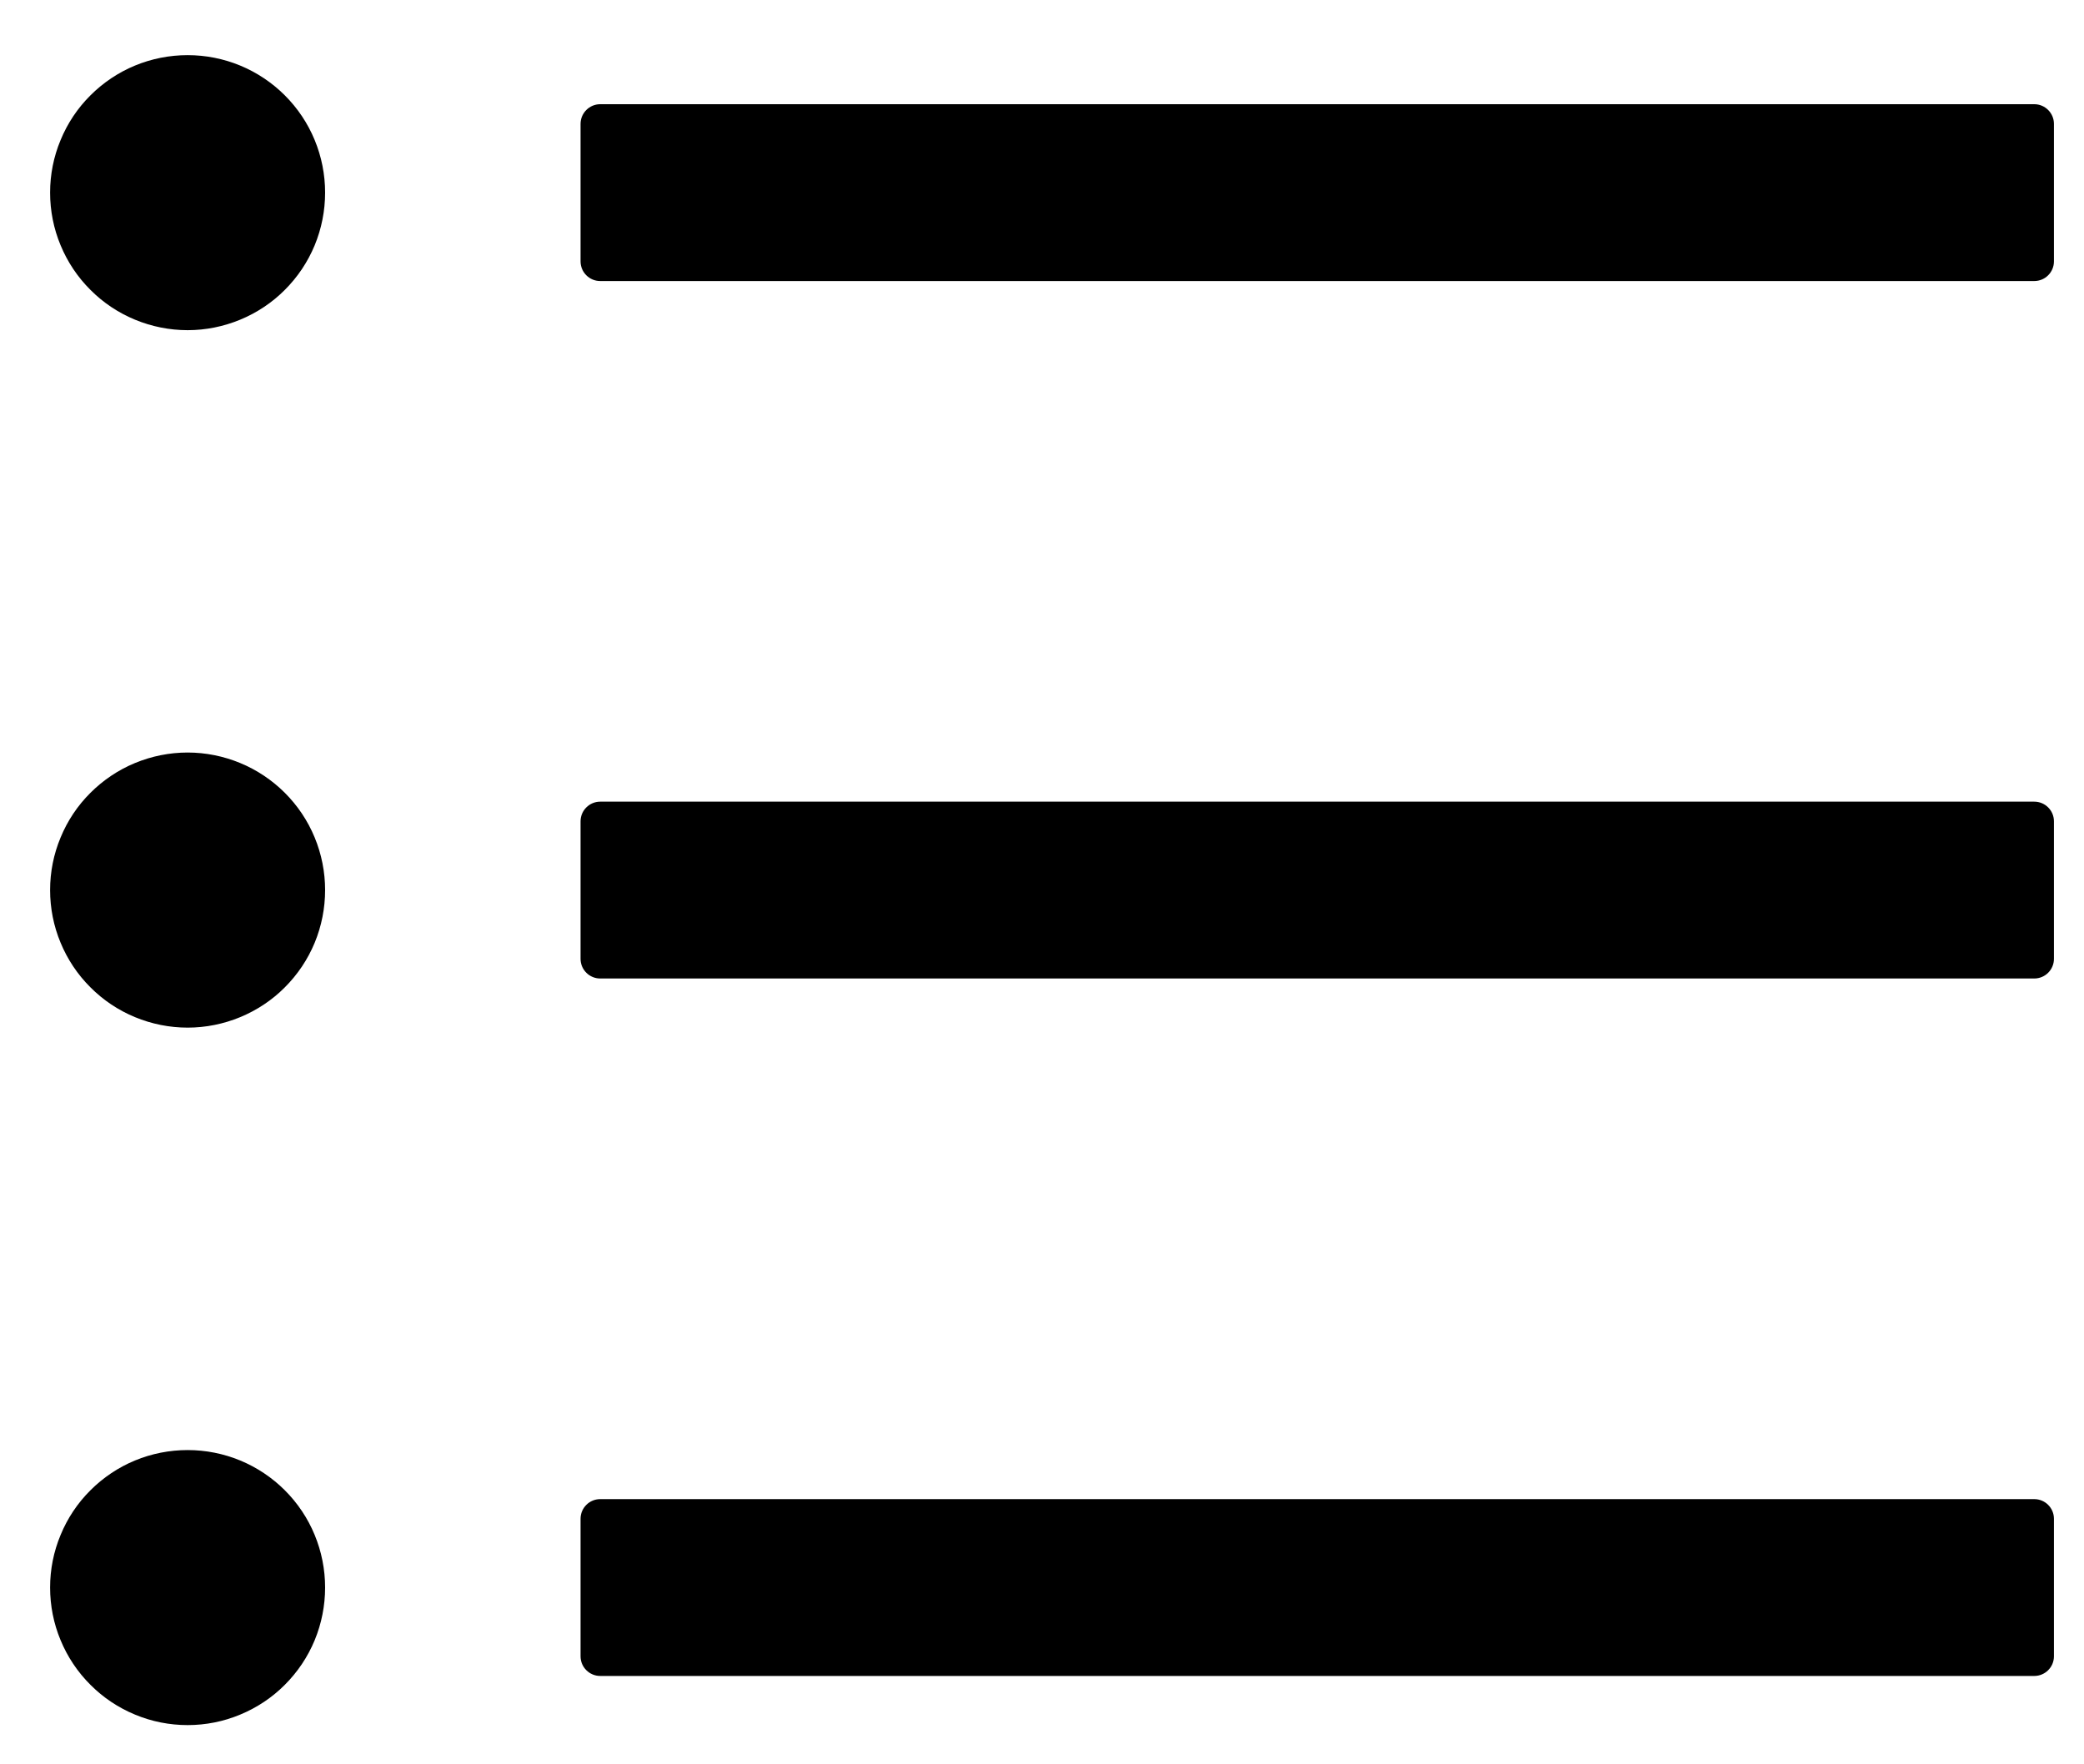
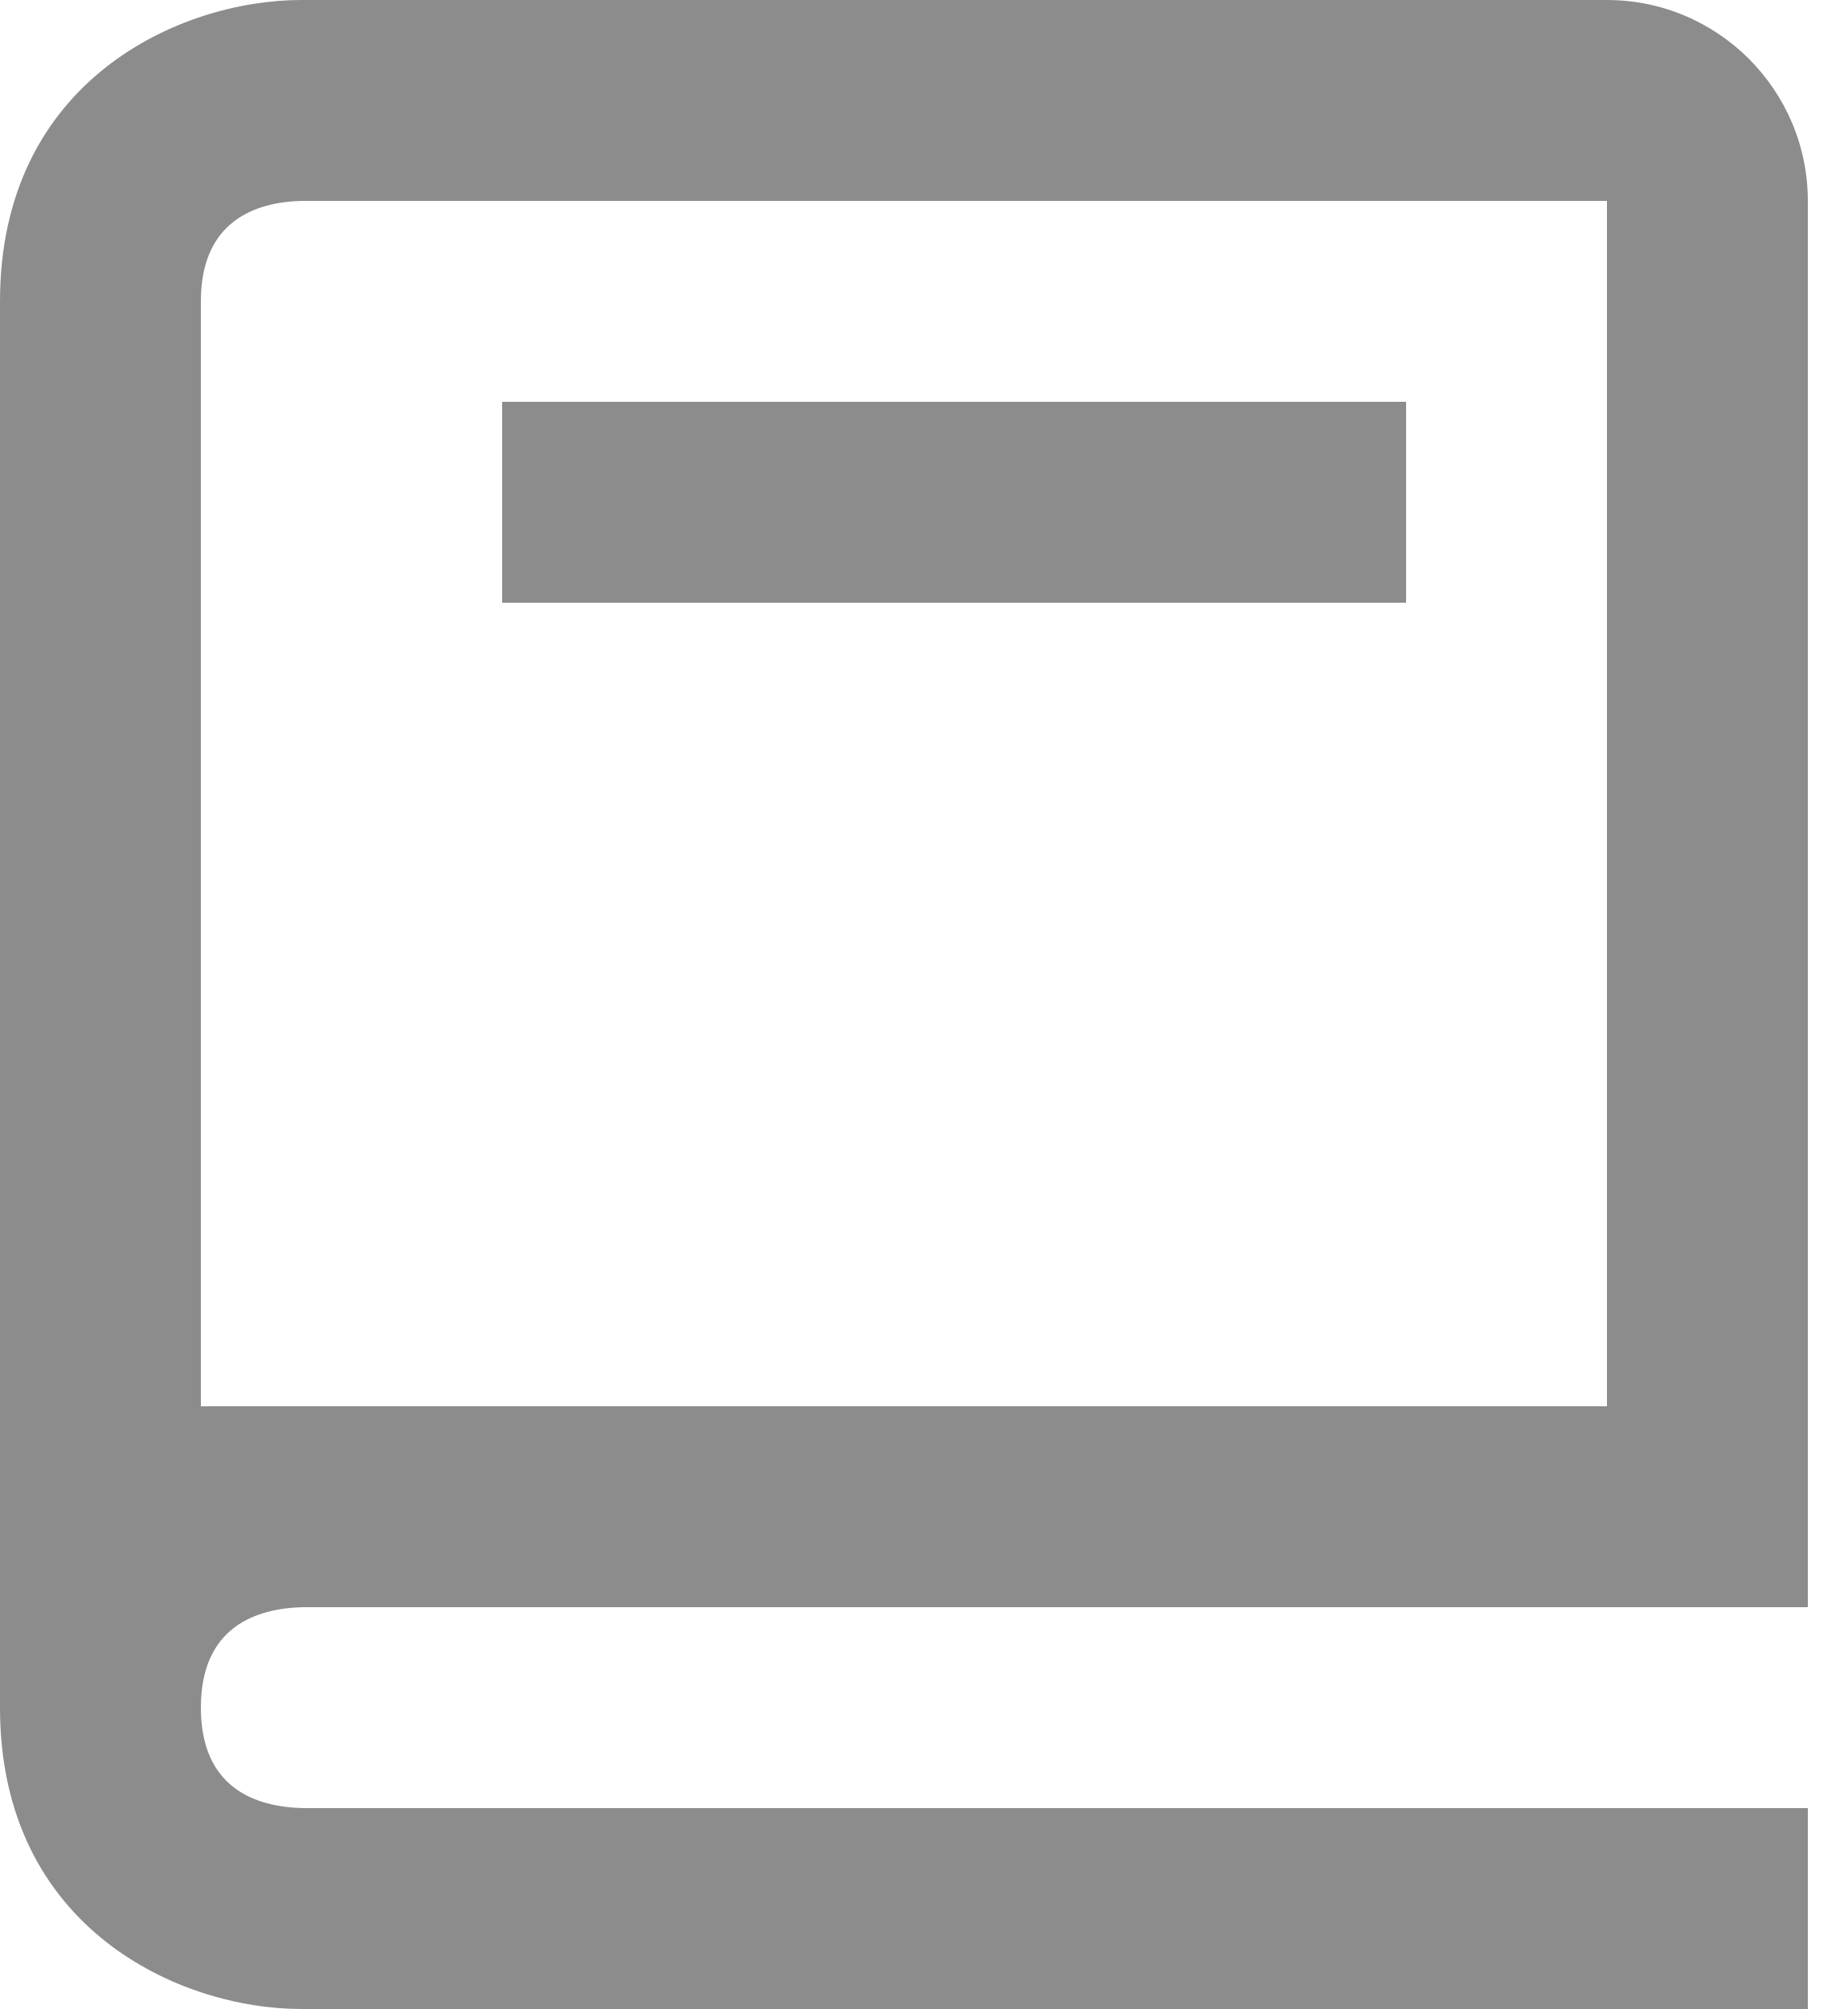
- <svg xmlns="http://www.w3.org/2000/svg" width="26" height="22" viewBox="0 0 26 22" fill="none">
-   <path d="M25.38 1.3H7.488C7.353 1.3 7.243 1.411 7.243 1.545V3.261C7.243 3.396 7.353 3.506 7.488 3.506H25.38C25.515 3.506 25.625 3.396 25.625 3.261V1.545C25.625 1.411 25.515 1.3 25.38 1.3ZM25.38 10.001H7.488C7.353 10.001 7.243 10.111 7.243 10.246V11.962C7.243 12.097 7.353 12.207 7.488 12.207H25.38C25.515 12.207 25.625 12.097 25.625 11.962V10.246C25.625 10.111 25.515 10.001 25.38 10.001ZM25.38 18.702H7.488C7.353 18.702 7.243 18.812 7.243 18.947V20.663C7.243 20.798 7.353 20.908 7.488 20.908H25.38C25.515 20.908 25.625 20.798 25.625 20.663V18.947C25.625 18.812 25.515 18.702 25.38 18.702ZM0.625 2.403C0.625 2.628 0.669 2.852 0.756 3.06C0.842 3.268 0.968 3.457 1.128 3.616C1.287 3.776 1.476 3.902 1.684 3.988C1.892 4.074 2.115 4.119 2.341 4.119C2.566 4.119 2.789 4.074 2.997 3.988C3.205 3.902 3.395 3.776 3.554 3.616C3.713 3.457 3.84 3.268 3.926 3.06C4.012 2.852 4.056 2.628 4.056 2.403C4.056 2.178 4.012 1.955 3.926 1.747C3.84 1.538 3.713 1.349 3.554 1.19C3.395 1.031 3.205 0.904 2.997 0.818C2.789 0.732 2.566 0.688 2.341 0.688C2.115 0.688 1.892 0.732 1.684 0.818C1.476 0.904 1.287 1.031 1.128 1.19C0.968 1.349 0.842 1.538 0.756 1.747C0.669 1.955 0.625 2.178 0.625 2.403ZM0.625 11.104C0.625 11.329 0.669 11.553 0.756 11.761C0.842 11.969 0.968 12.158 1.128 12.317C1.287 12.477 1.476 12.603 1.684 12.689C1.892 12.775 2.115 12.82 2.341 12.82C2.566 12.82 2.789 12.775 2.997 12.689C3.205 12.603 3.395 12.477 3.554 12.317C3.713 12.158 3.84 11.969 3.926 11.761C4.012 11.553 4.056 11.329 4.056 11.104C4.056 10.879 4.012 10.656 3.926 10.448C3.84 10.239 3.713 10.05 3.554 9.891C3.395 9.732 3.205 9.605 2.997 9.519C2.789 9.433 2.566 9.388 2.341 9.388C2.115 9.388 1.892 9.433 1.684 9.519C1.476 9.605 1.287 9.732 1.128 9.891C0.968 10.05 0.842 10.239 0.756 10.448C0.669 10.656 0.625 10.879 0.625 11.104ZM0.625 19.805C0.625 20.03 0.669 20.254 0.756 20.462C0.842 20.67 0.968 20.859 1.128 21.018C1.287 21.178 1.476 21.304 1.684 21.39C1.892 21.477 2.115 21.521 2.341 21.521C2.566 21.521 2.789 21.477 2.997 21.39C3.205 21.304 3.395 21.178 3.554 21.018C3.713 20.859 3.84 20.67 3.926 20.462C4.012 20.254 4.056 20.03 4.056 19.805C4.056 19.58 4.012 19.357 3.926 19.149C3.84 18.94 3.713 18.751 3.554 18.592C3.395 18.433 3.205 18.306 2.997 18.22C2.789 18.134 2.566 18.09 2.341 18.09C2.115 18.09 1.892 18.134 1.684 18.22C1.476 18.306 1.287 18.433 1.128 18.592C0.968 18.751 0.842 18.94 0.756 19.149C0.669 19.357 0.625 19.58 0.625 19.805Z" fill="black" />
+ <svg xmlns="http://www.w3.org/2000/svg" width="23" height="25" viewBox="0 0 23 25" fill="none">
+   <path d="M3.75 25H22.5V22.5H3.765C3.188 22.485 2.5 22.256 2.5 21.25C2.5 20.244 3.188 20.015 3.765 20H22.5V2.5C22.5 1.121 21.379 0 20 0H3.75C2.243 0 0 0.999 0 3.75V21.25C0 24.001 2.243 25 3.75 25ZM2.5 7.5V3.75C2.5 2.744 3.188 2.515 3.75 2.5H20V17.5H2.5V7.5Z" fill="#8C8C8C" />
+   <path d="M6.25 5H17.5V7.5H6.25V5Z" fill="#8C8C8C" />
</svg>
